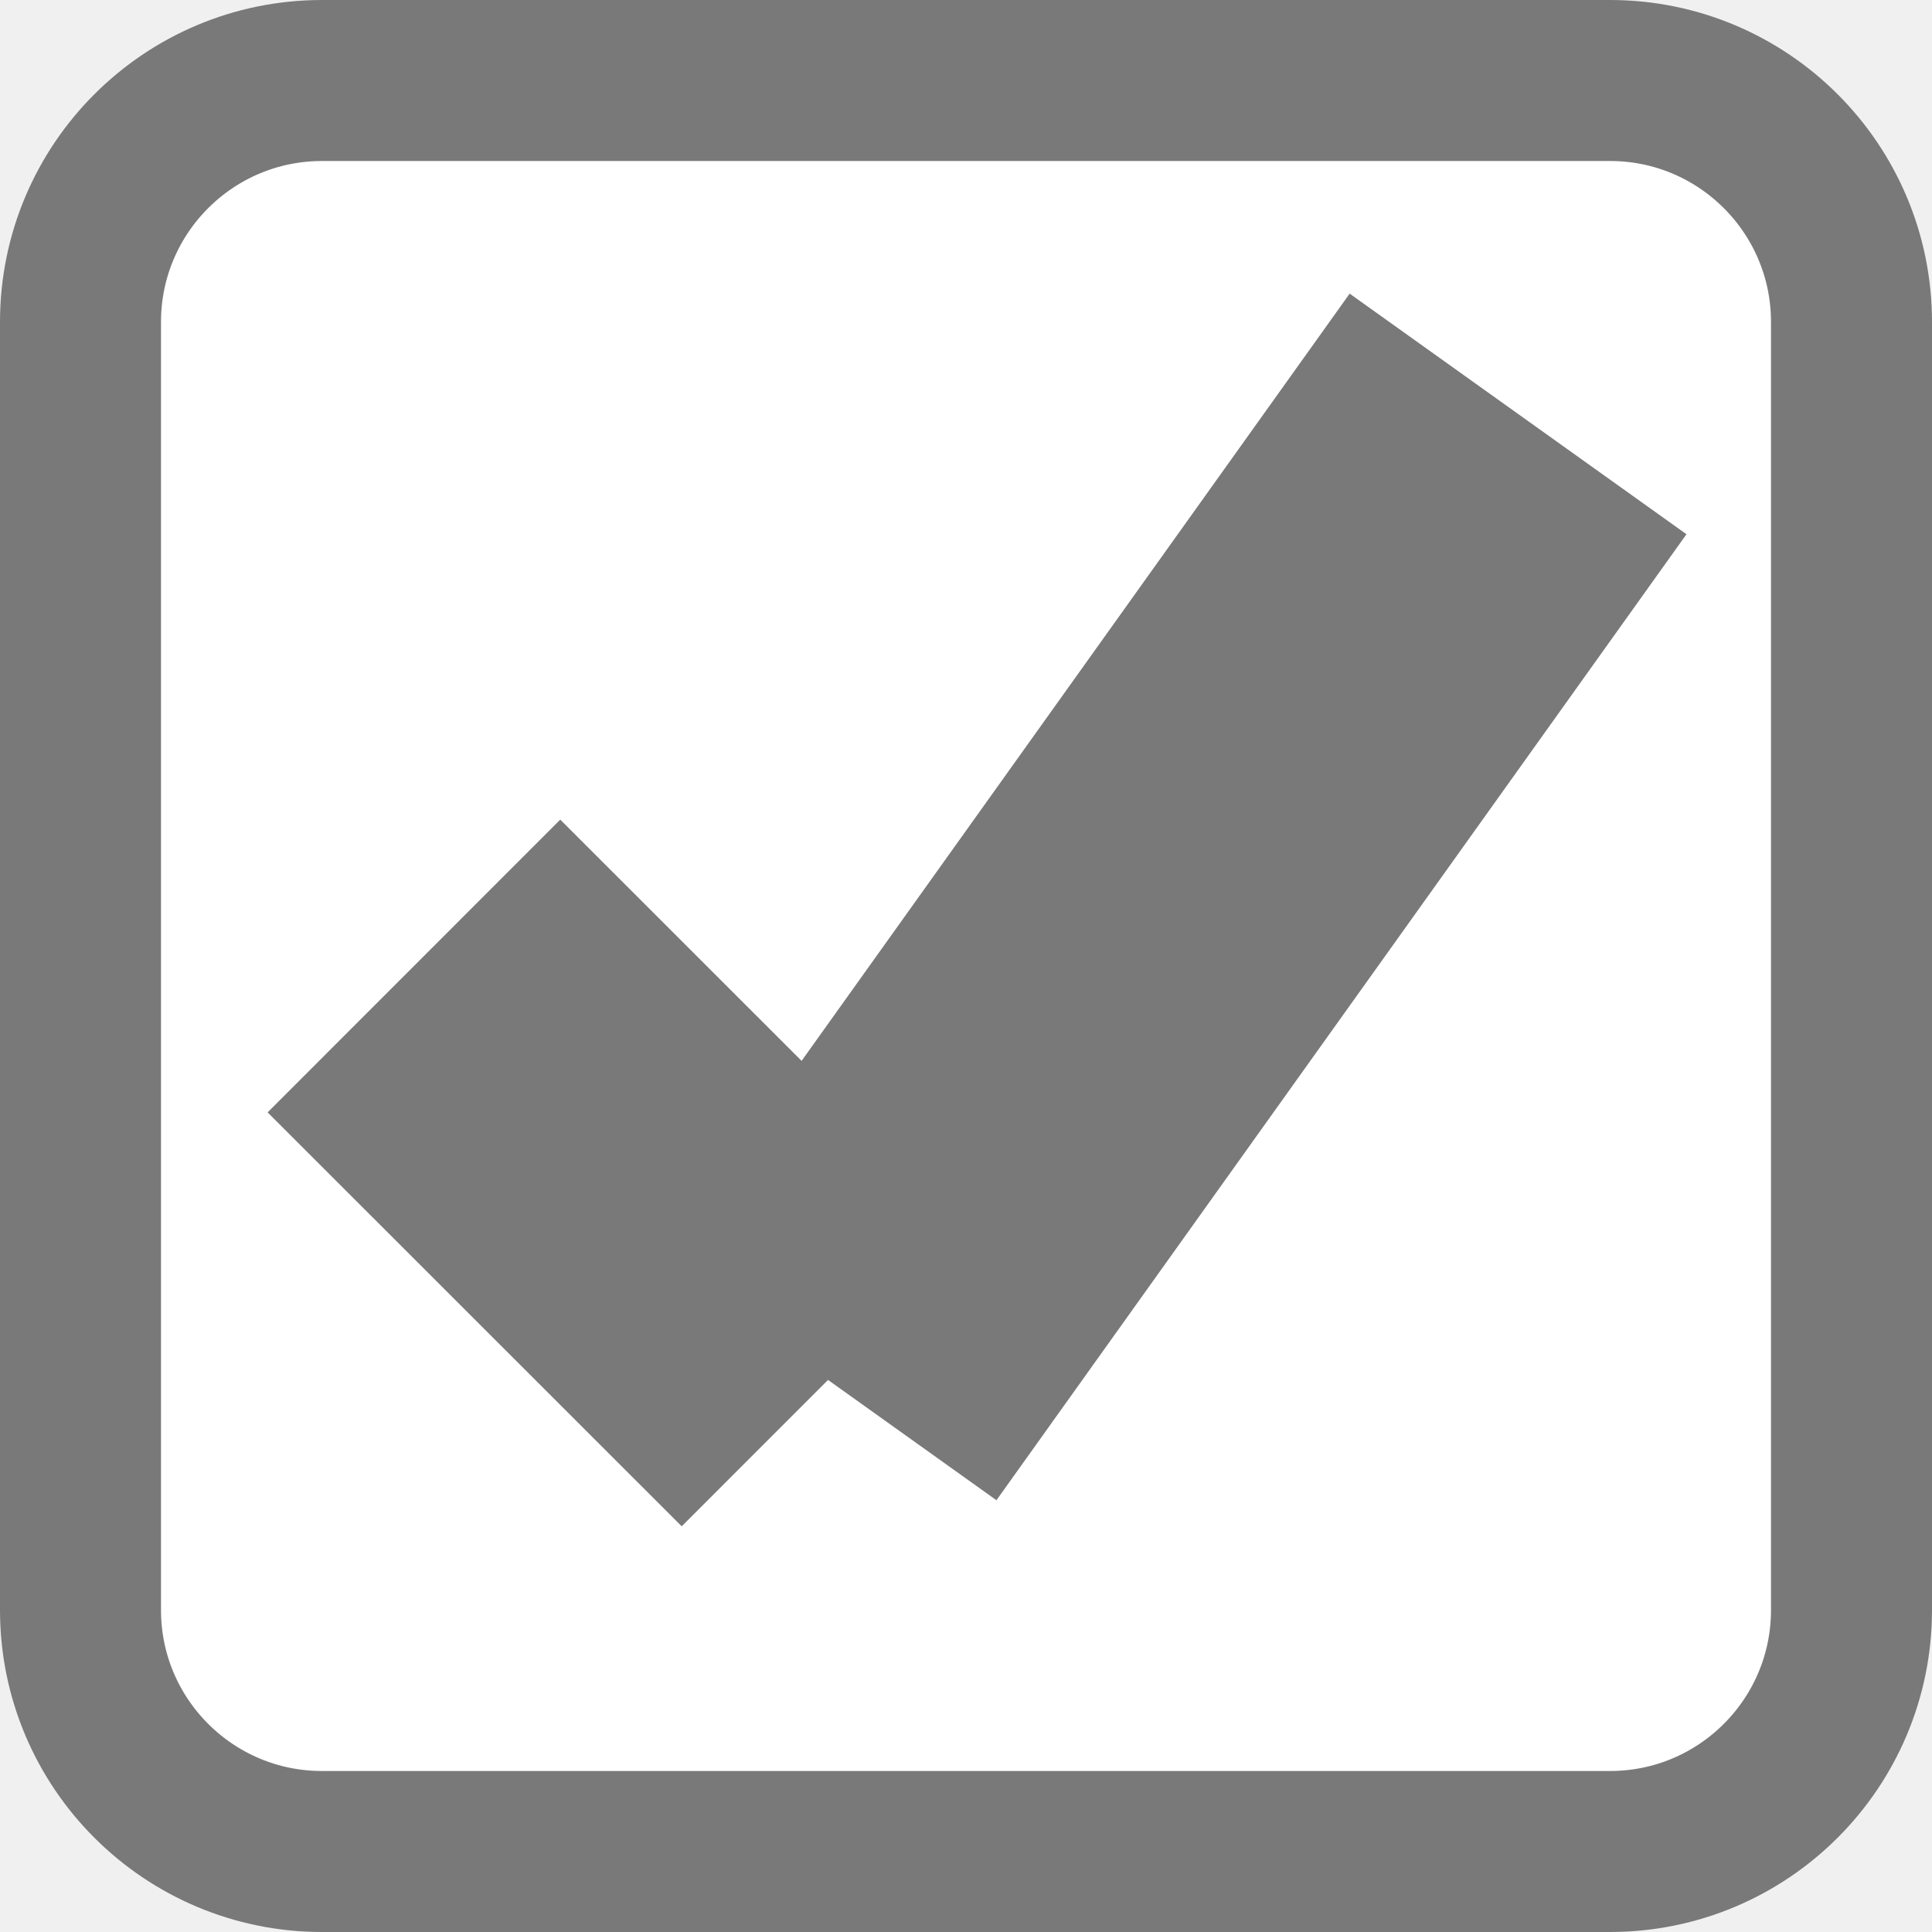
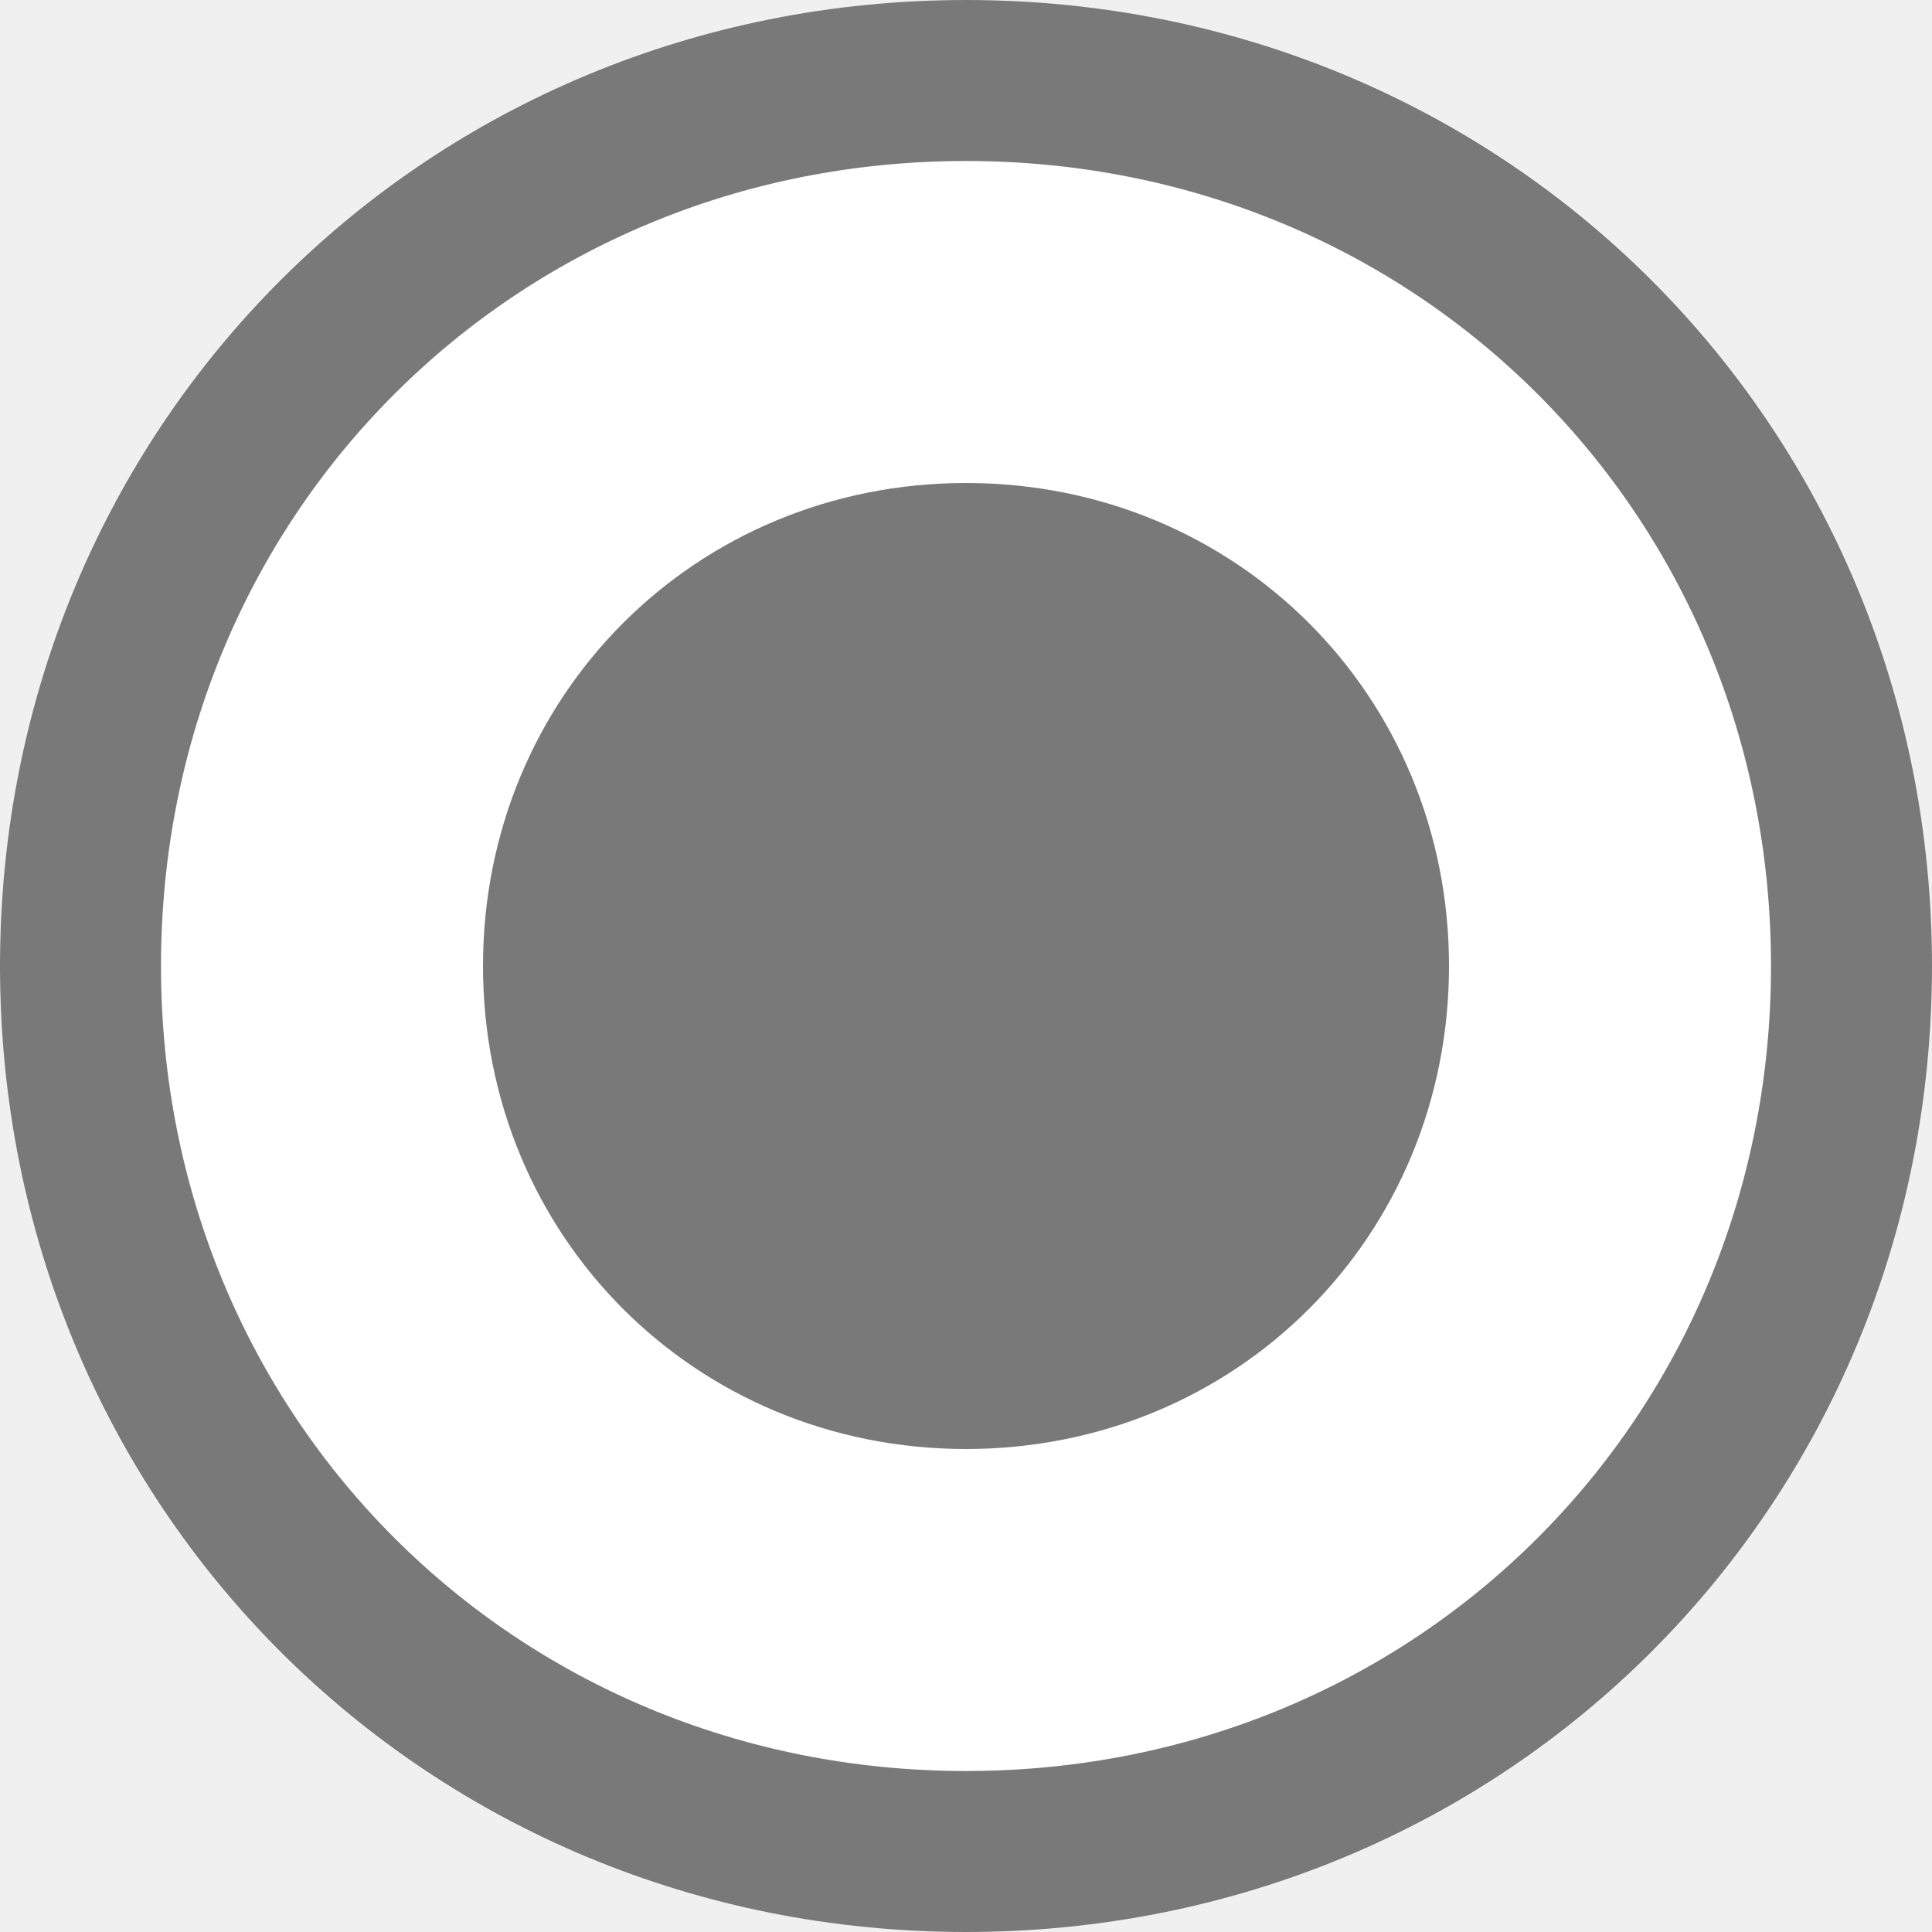
- <svg xmlns="http://www.w3.org/2000/svg" version="1.1" width="12px" height="12px" viewBox="449 2911  12 12">
-   <path d="M 449.5 2913  A 1.5 1.5 0 0 1 451 2911.5 L 459 2911.5  A 1.5 1.5 0 0 1 460.5 2913 L 460.5 2921  A 1.5 1.5 0 0 1 459 2922.5 L 451 2922.5  A 1.5 1.5 0 0 1 449.5 2921 L 449.5 2913  Z " fill-rule="nonzero" fill="#ffffff" stroke="none" />
-   <path d="M 449.5 2913  A 1.5 1.5 0 0 1 451 2911.5 L 459 2911.5  A 1.5 1.5 0 0 1 460.5 2913 L 460.5 2921  A 1.5 1.5 0 0 1 459 2922.5 L 451 2922.5  A 1.5 1.5 0 0 1 449.5 2921 L 449.5 2913  Z " stroke-width="1" stroke="#797979" fill="none" />
-   <path d="M 451.571 2917  L 454.143 2919.571  " stroke-width="2.571" stroke="#797979" fill="none" />
-   <path d="M 454.143 2919.571  L 458.429 2913.571  " stroke-width="2.571" stroke="#797979" fill="none" />
+ <svg xmlns="http://www.w3.org/2000/svg" version="1.1" width="12px" height="12px" viewBox="802 2596.5  12 12">
+   <path d="M 808 2596.5  C 811.36 2596.5  814 2599.14  814 2602.5  C 814 2605.86  811.36 2608.5  808 2608.5  C 804.64 2608.5  802 2605.86  802 2602.5  C 802 2599.14  804.64 2596.5  808 2596.5  Z " fill-rule="nonzero" fill="#ffffff" stroke="none" />
+   <path d="M 808 2597  C 811.08 2597  813.5 2599.42  813.5 2602.5  C 813.5 2605.58  811.08 2608  808 2608  C 804.92 2608  802.5 2605.58  802.5 2602.5  C 802.5 2599.42  804.92 2597  808 2597  Z " stroke-width="1" stroke="#797979" fill="none" />
+   <path d="M 808 2605.5  C 806.32 2605.5  805 2604.18  805 2602.5  C 805 2600.82  806.32 2599.5  808 2599.5  C 809.68 2599.5  811 2600.82  811 2602.5  C 811 2604.18  809.68 2605.5  808 2605.5  " fill-rule="nonzero" fill="#797979" stroke="none" />
</svg>
